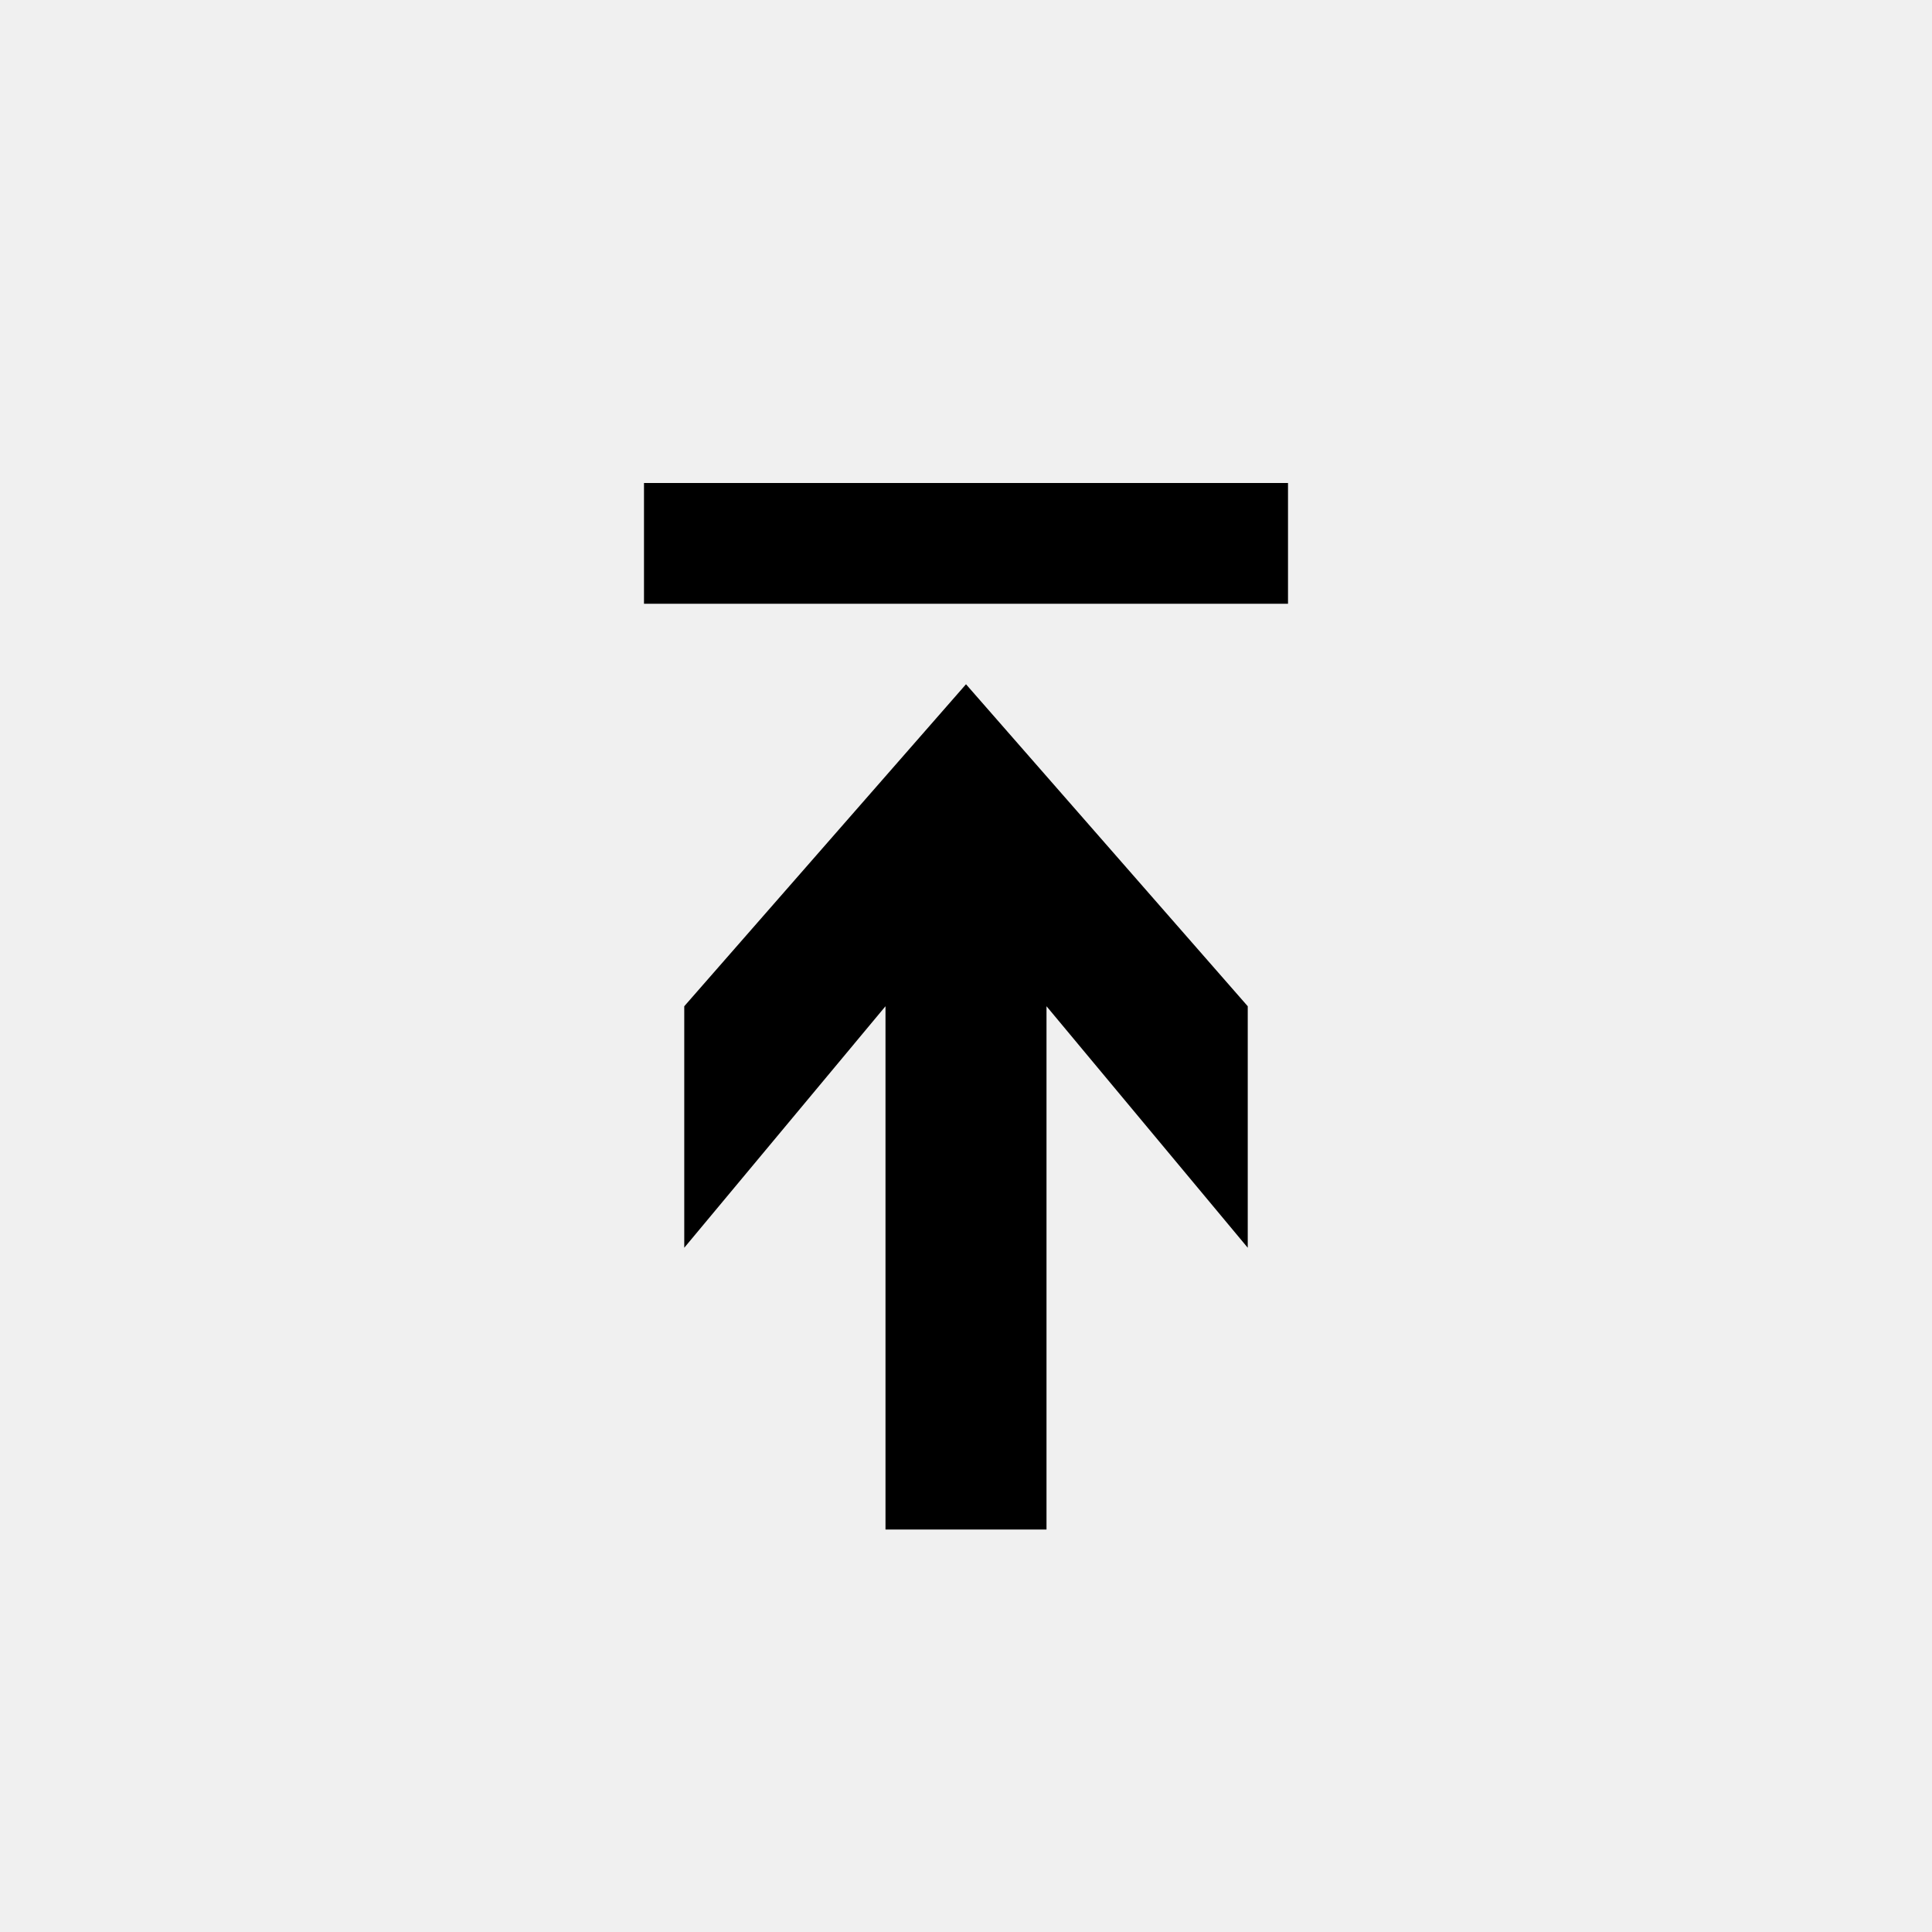
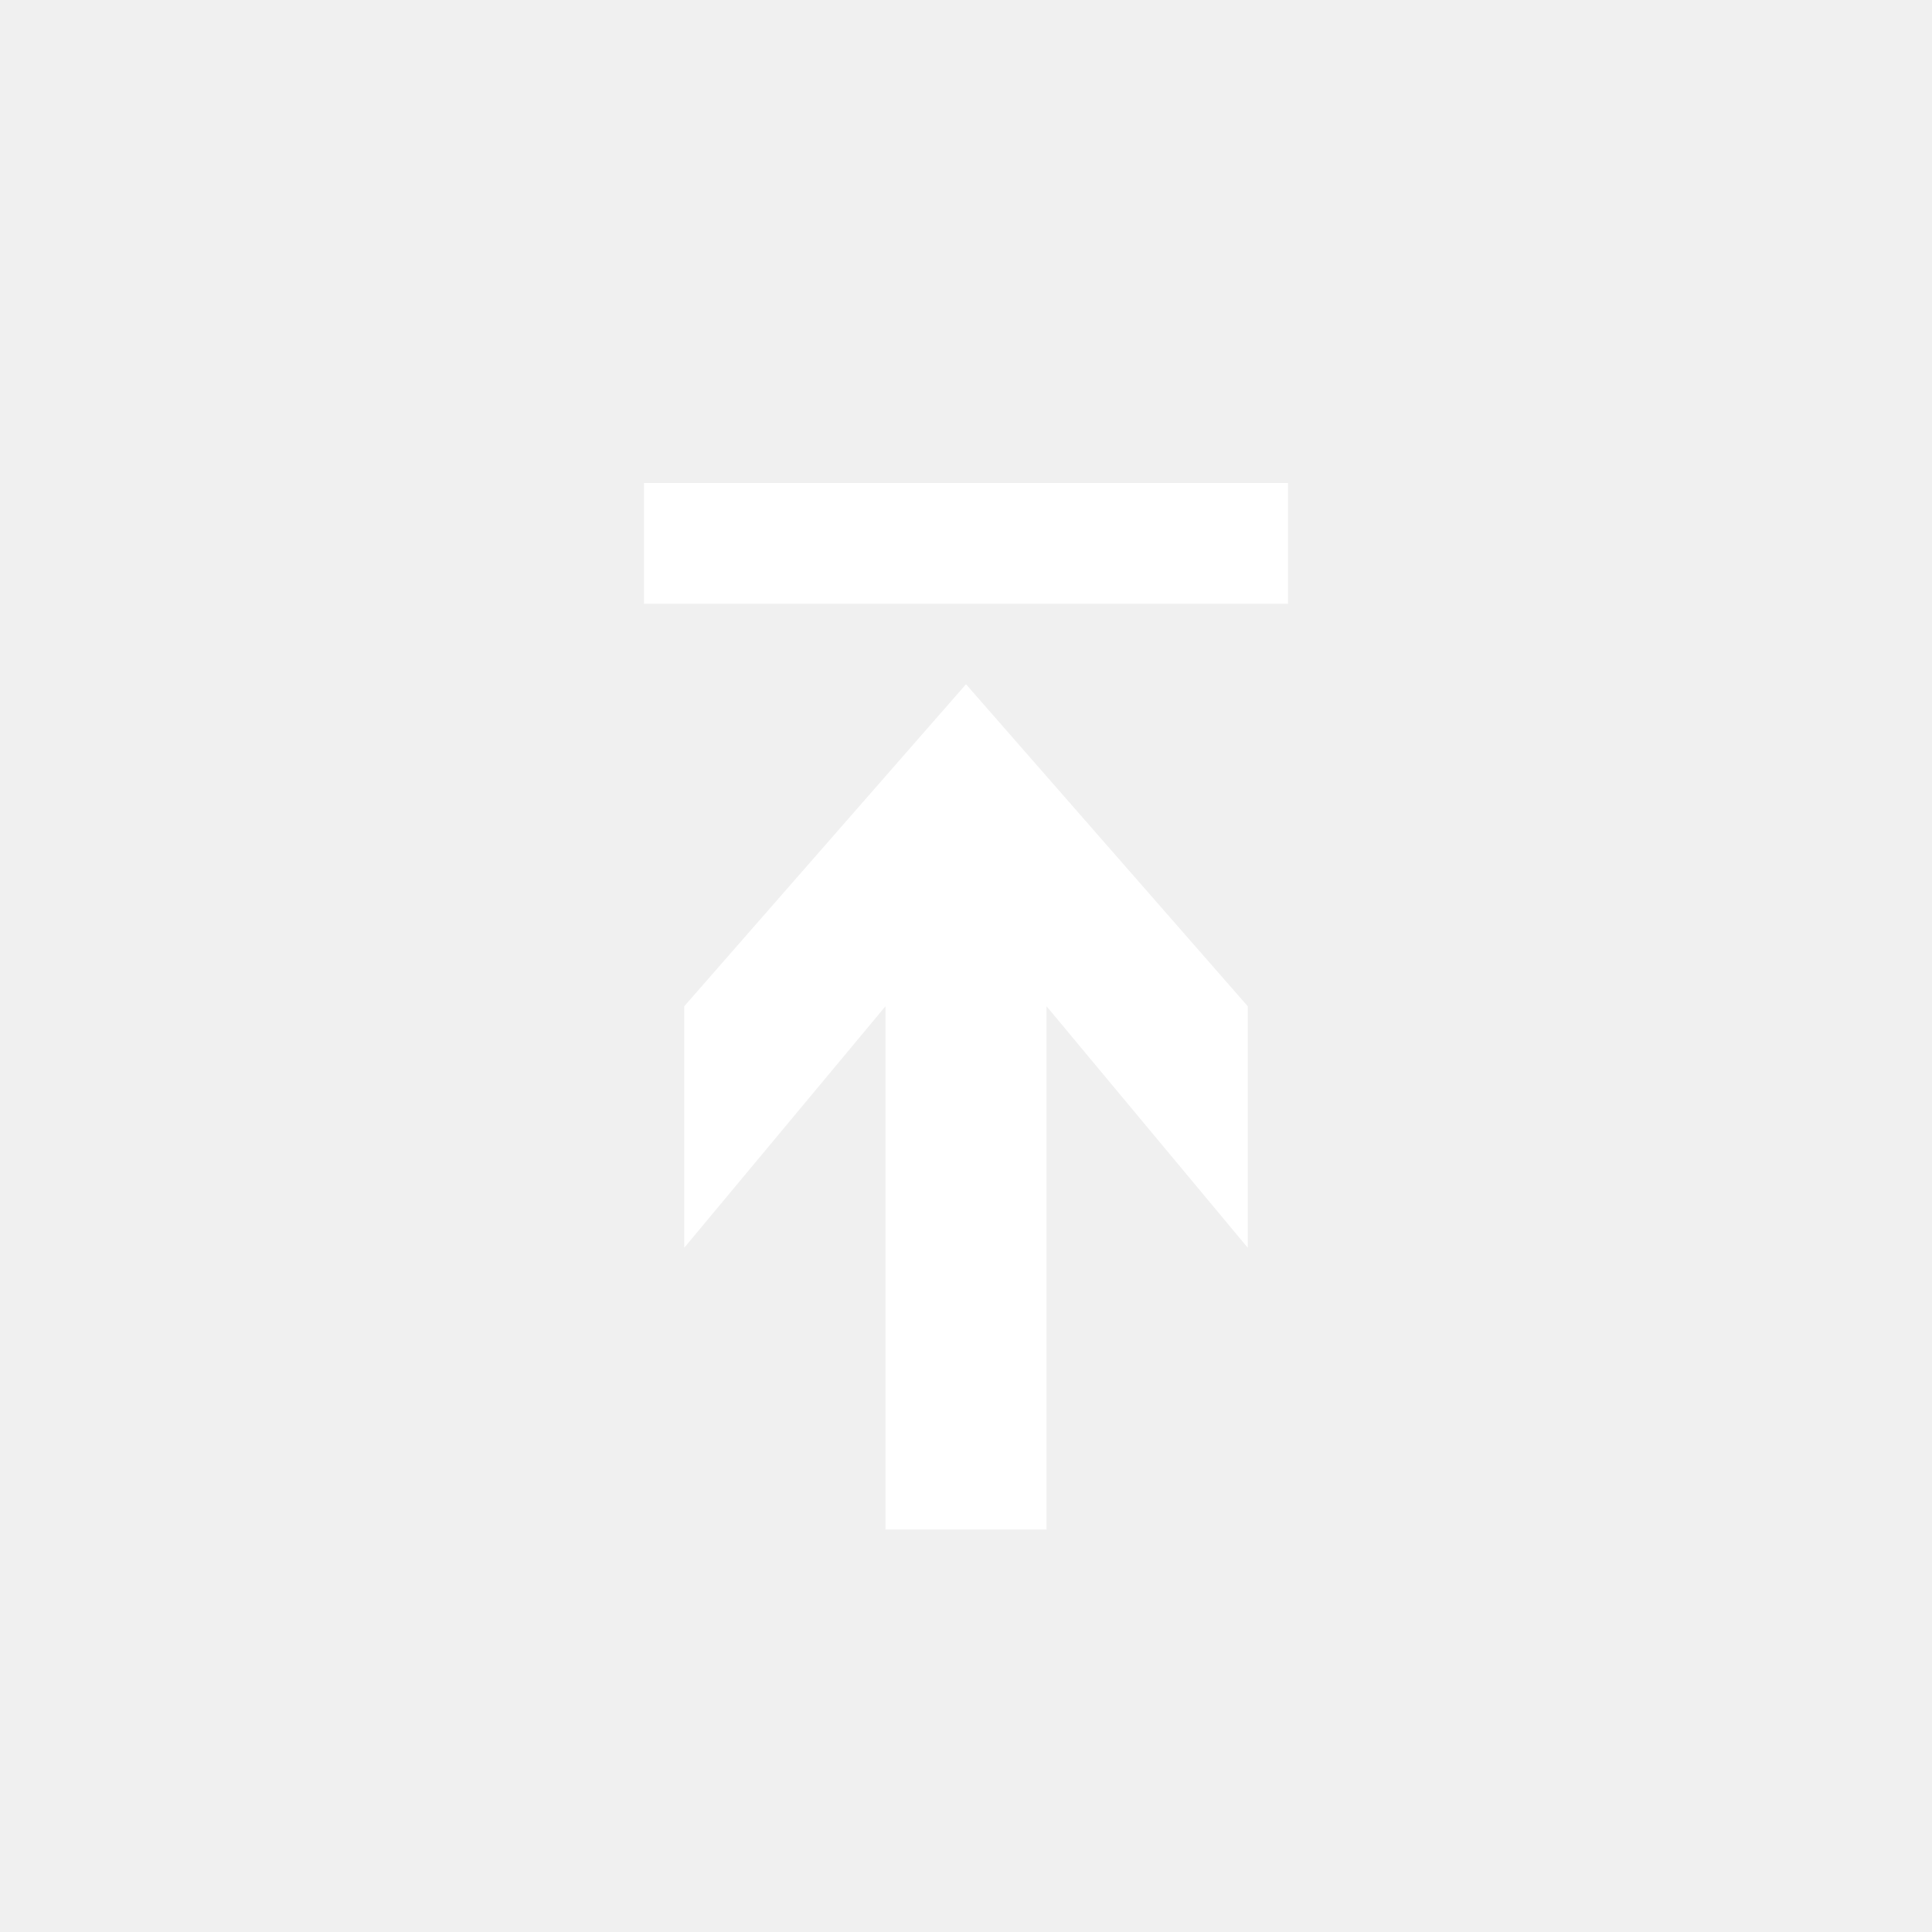
- <svg xmlns="http://www.w3.org/2000/svg" version="1.1" baseProfile="full" width="76" height="76" viewBox="0 0 76.00 76.00" enable-background="new 0 0 76.00 76.00" xml:space="preserve">
-   <path fill="#000000" fill-opacity="1" stroke-width="0.2" stroke-linejoin="round" d="M 25.333,23.75L 50.667,23.75L 50.667,19L 25.333,19L 25.333,23.75 Z M 34.833,60.167L 41.167,60.167L 41.167,39.583L 49.083,49.083L 49.083,39.583L 38,26.917L 26.917,39.583L 26.917,49.083L 34.833,39.583L 34.833,60.167 Z " />
+ <svg xmlns="http://www.w3.org/2000/svg" version="1.1" width="76" height="76" viewBox="0 0 76.00 76.00" enable-background="new 0 0 76.00 76.00" xml:space="preserve" id="svg2">
+   <defs id="defs8" />
+   <g id="layer1" style="display:none">
+     <path style="fill:#000000;fill-opacity:1;stroke-width:0.2;stroke-linejoin:round" d="m 25.333,23.75 25.333,0 0,-4.75 -25.333,0 0,4.75 z m 9.5,36.417 6.333,0 0,-20.583 7.917,9.5 0,-9.5 L 38,26.917 26.917,39.583 l 0,9.5 7.917,-9.5 0,20.583 z" id="path4" />
+   </g>
+   <g id="layer2" style="display:none">
+     <path id="path4141" d="m 25.333,23.75 25.333,0 0,-4.75 -25.333,0 0,4.75 z m 9.5,36.417 6.333,0 0,-20.583 7.917,9.5 0,-9.5 L 38,26.917 26.917,39.583 l 0,9.5 7.917,-9.5 0,20.583 z" style="fill:#9b9b9b;fill-opacity:1;stroke-width:0.2;stroke-linejoin:round" />
+   </g>
+   <g id="layer3">
+     <path style="fill:#ffffff;fill-opacity:1" fill="#000000" fill-opacity="1" stroke-width="0.2" stroke-linejoin="round" d="M 25.333,23.75L 50.667,23.75L 50.667,19L 25.333,19L 25.333,23.75 Z M 34.833,60.167L 41.167,60.167L 41.167,39.583L 49.083,49.083L 49.083,39.583L 38,26.917L 26.917,39.583L 26.917,49.083L 34.833,39.583L 34.833,60.167 Z " id="path4145" />
+   </g>
</svg>
